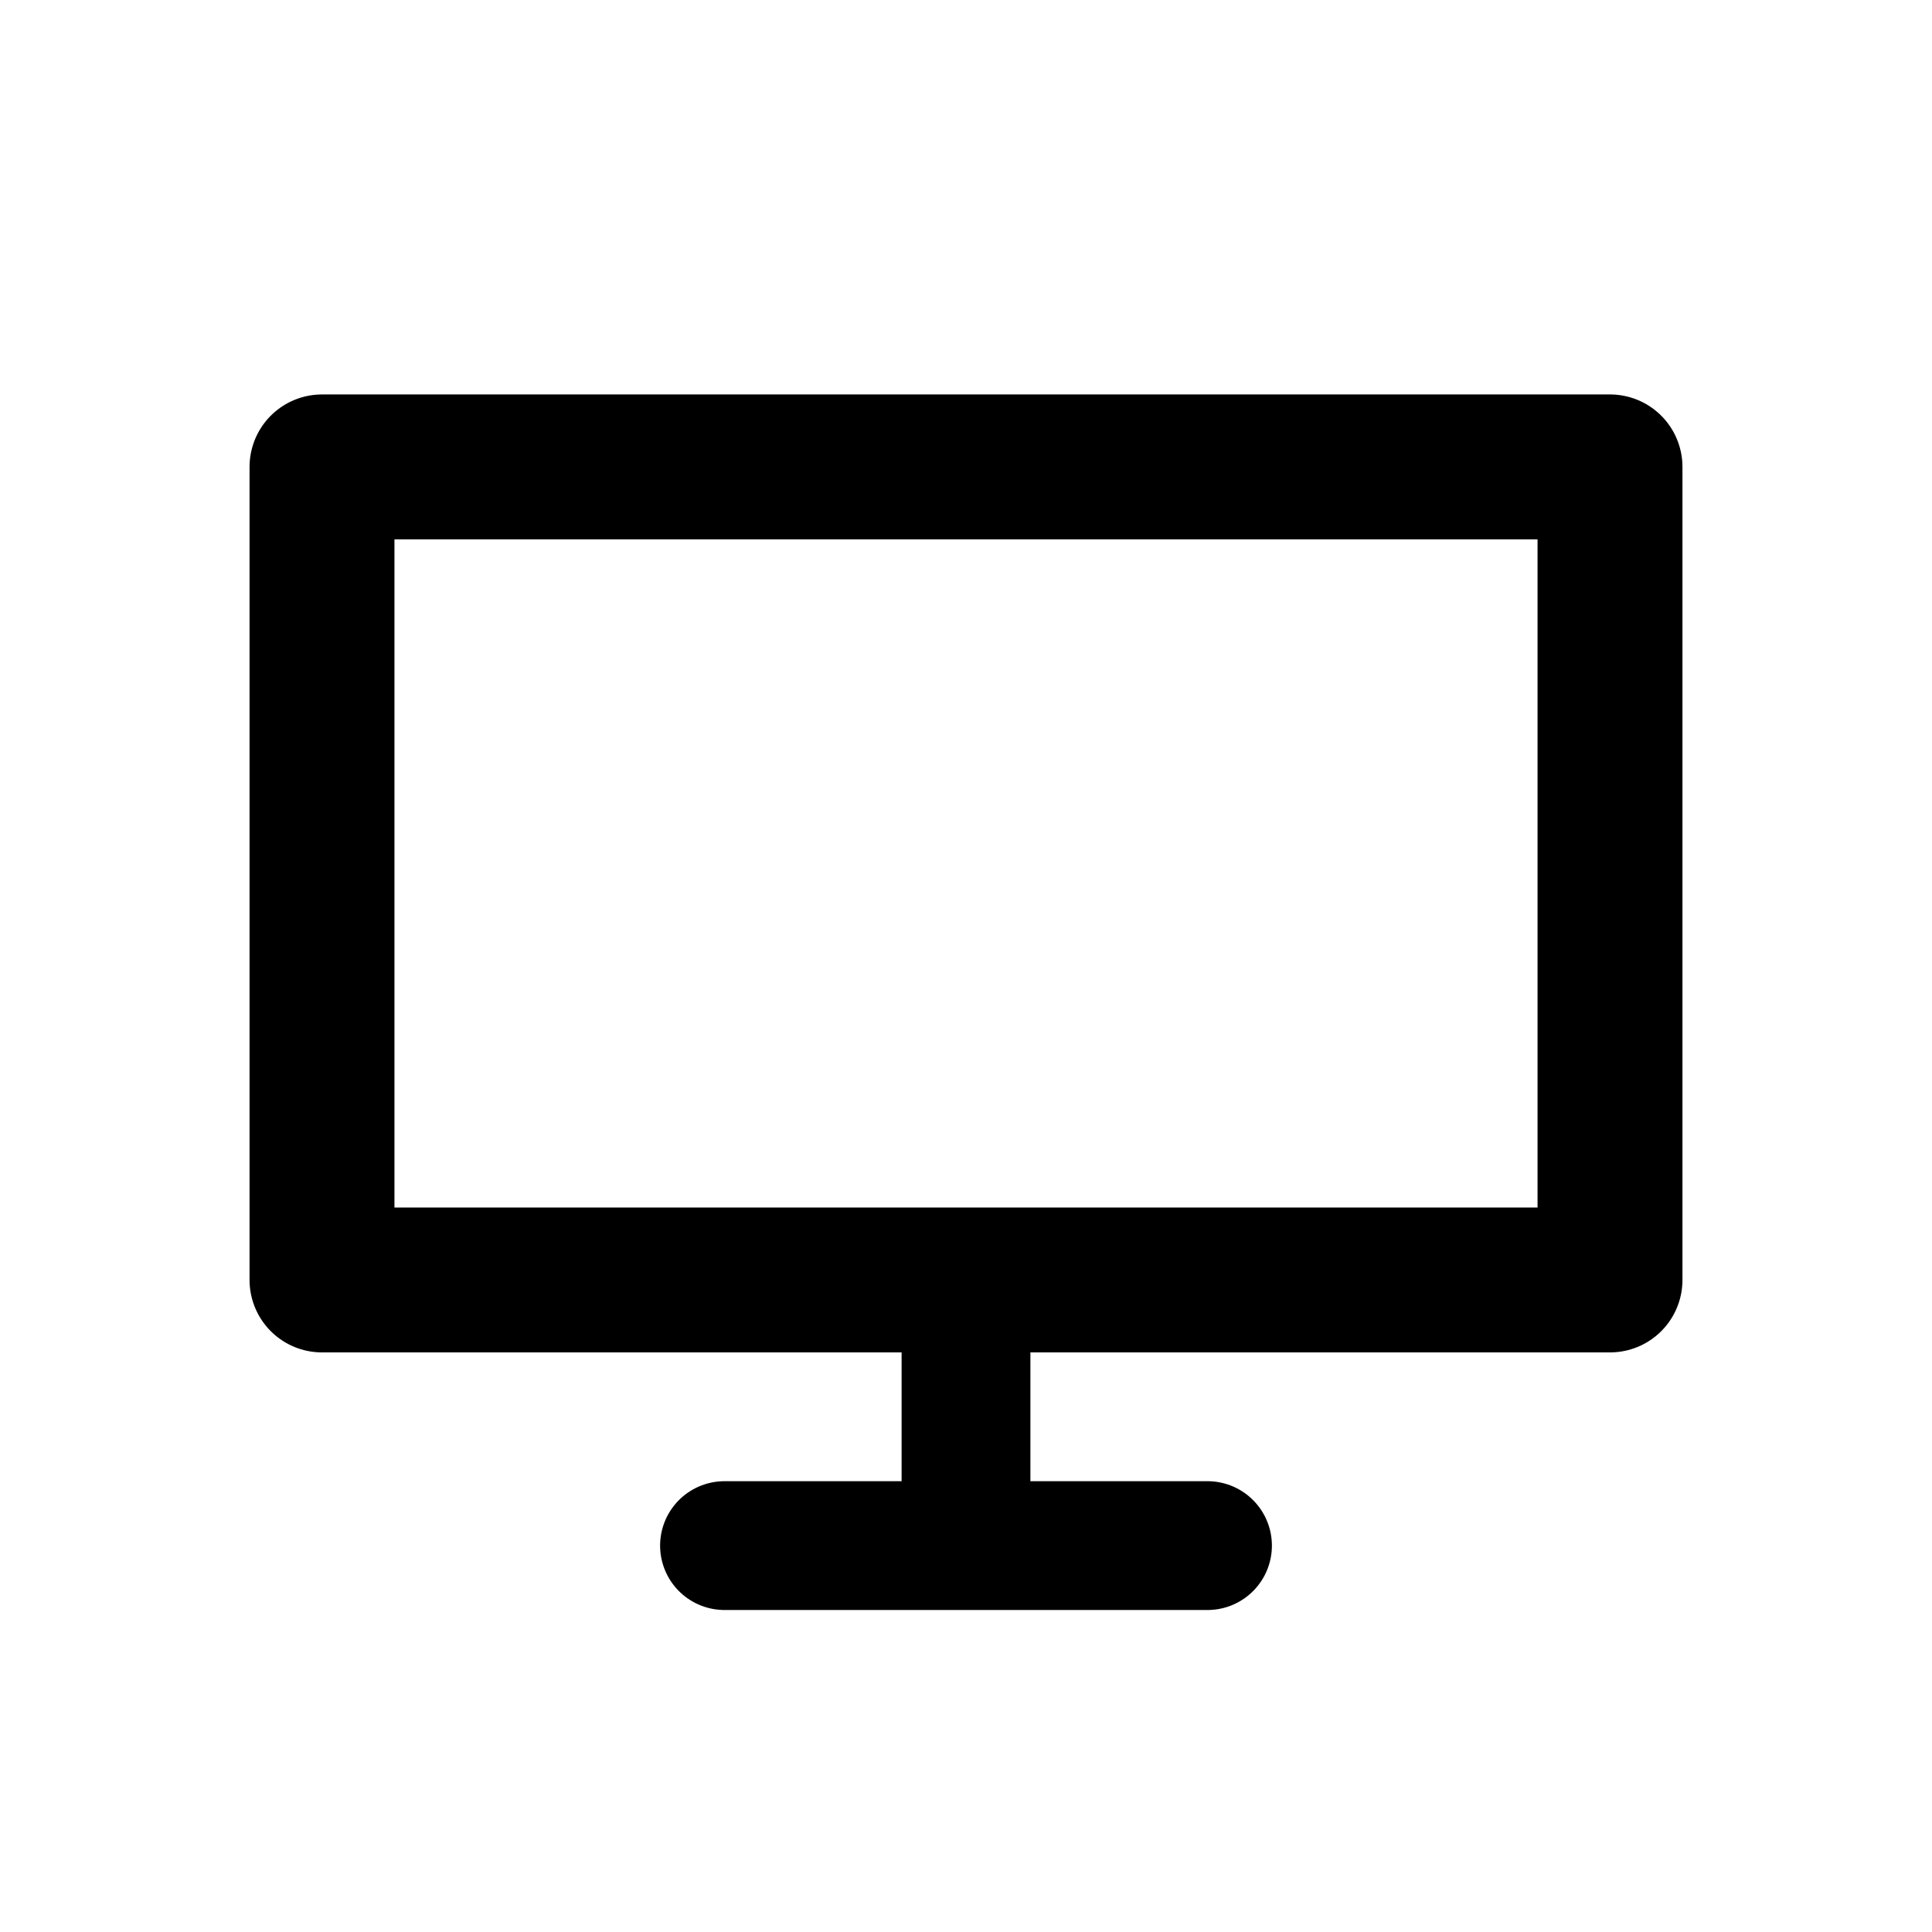
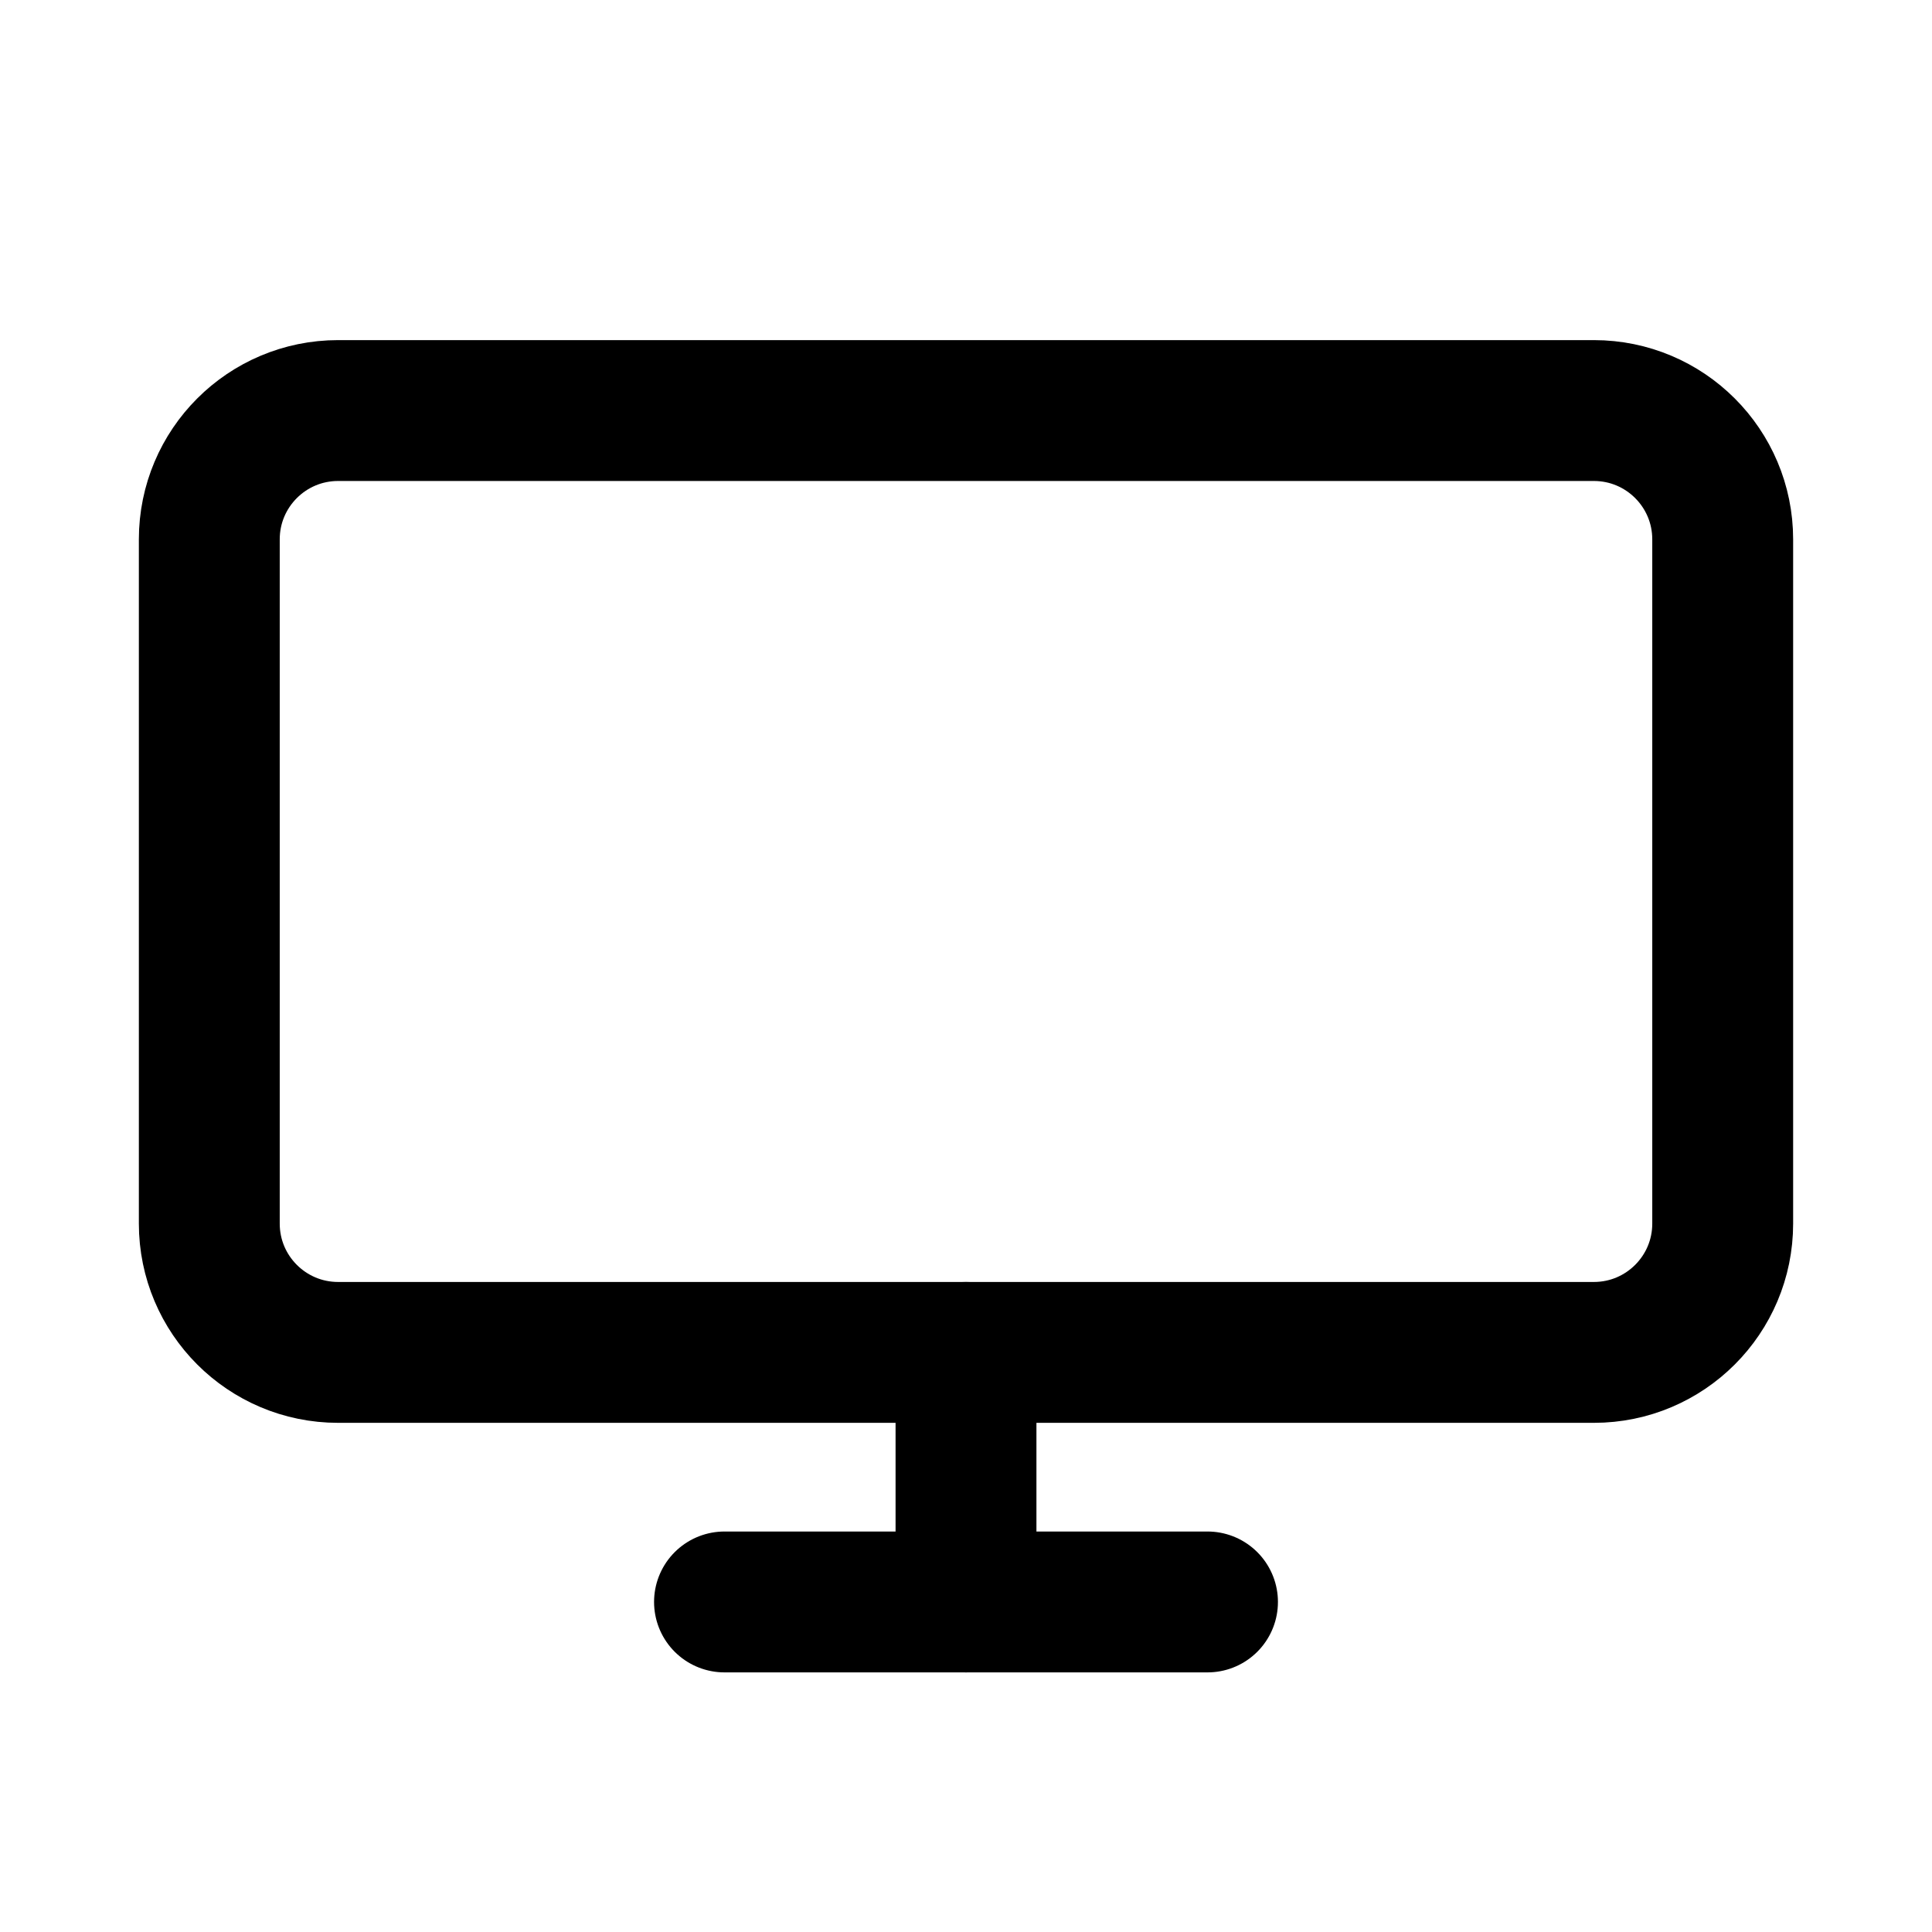
<svg xmlns="http://www.w3.org/2000/svg" width="24" height="24" viewBox="0 0 24 24" fill="none">
-   <path d="M4 5.8h16v10.1H4z" stroke="black" stroke-width="1.8" stroke-linecap="round" stroke-linejoin="round" />
-   <path d="M9 19.2h6M12 15.9v3.3" stroke="black" stroke-width="1.6" stroke-linecap="round" stroke-linejoin="round" />
+   <path d="M4.2 5.1h15.6a1.6 1.6 0 0 1 1.6 1.6v8.5a1.6 1.6 0 0 1-1.6 1.6H4.2a1.6 1.6 0 0 1-1.6-1.6V6.7a1.6 1.6 0 0 1 1.6-1.6z" stroke="black" stroke-width="1.75" stroke-linecap="round" stroke-linejoin="round" />
+   <path d="M9 19.9h6" stroke="black" stroke-width="1.75" stroke-linecap="round" stroke-linejoin="round" />
+   <path d="M12 16.8v3.1" stroke="black" stroke-width="1.75" stroke-linecap="round" stroke-linejoin="round" />
</svg>
